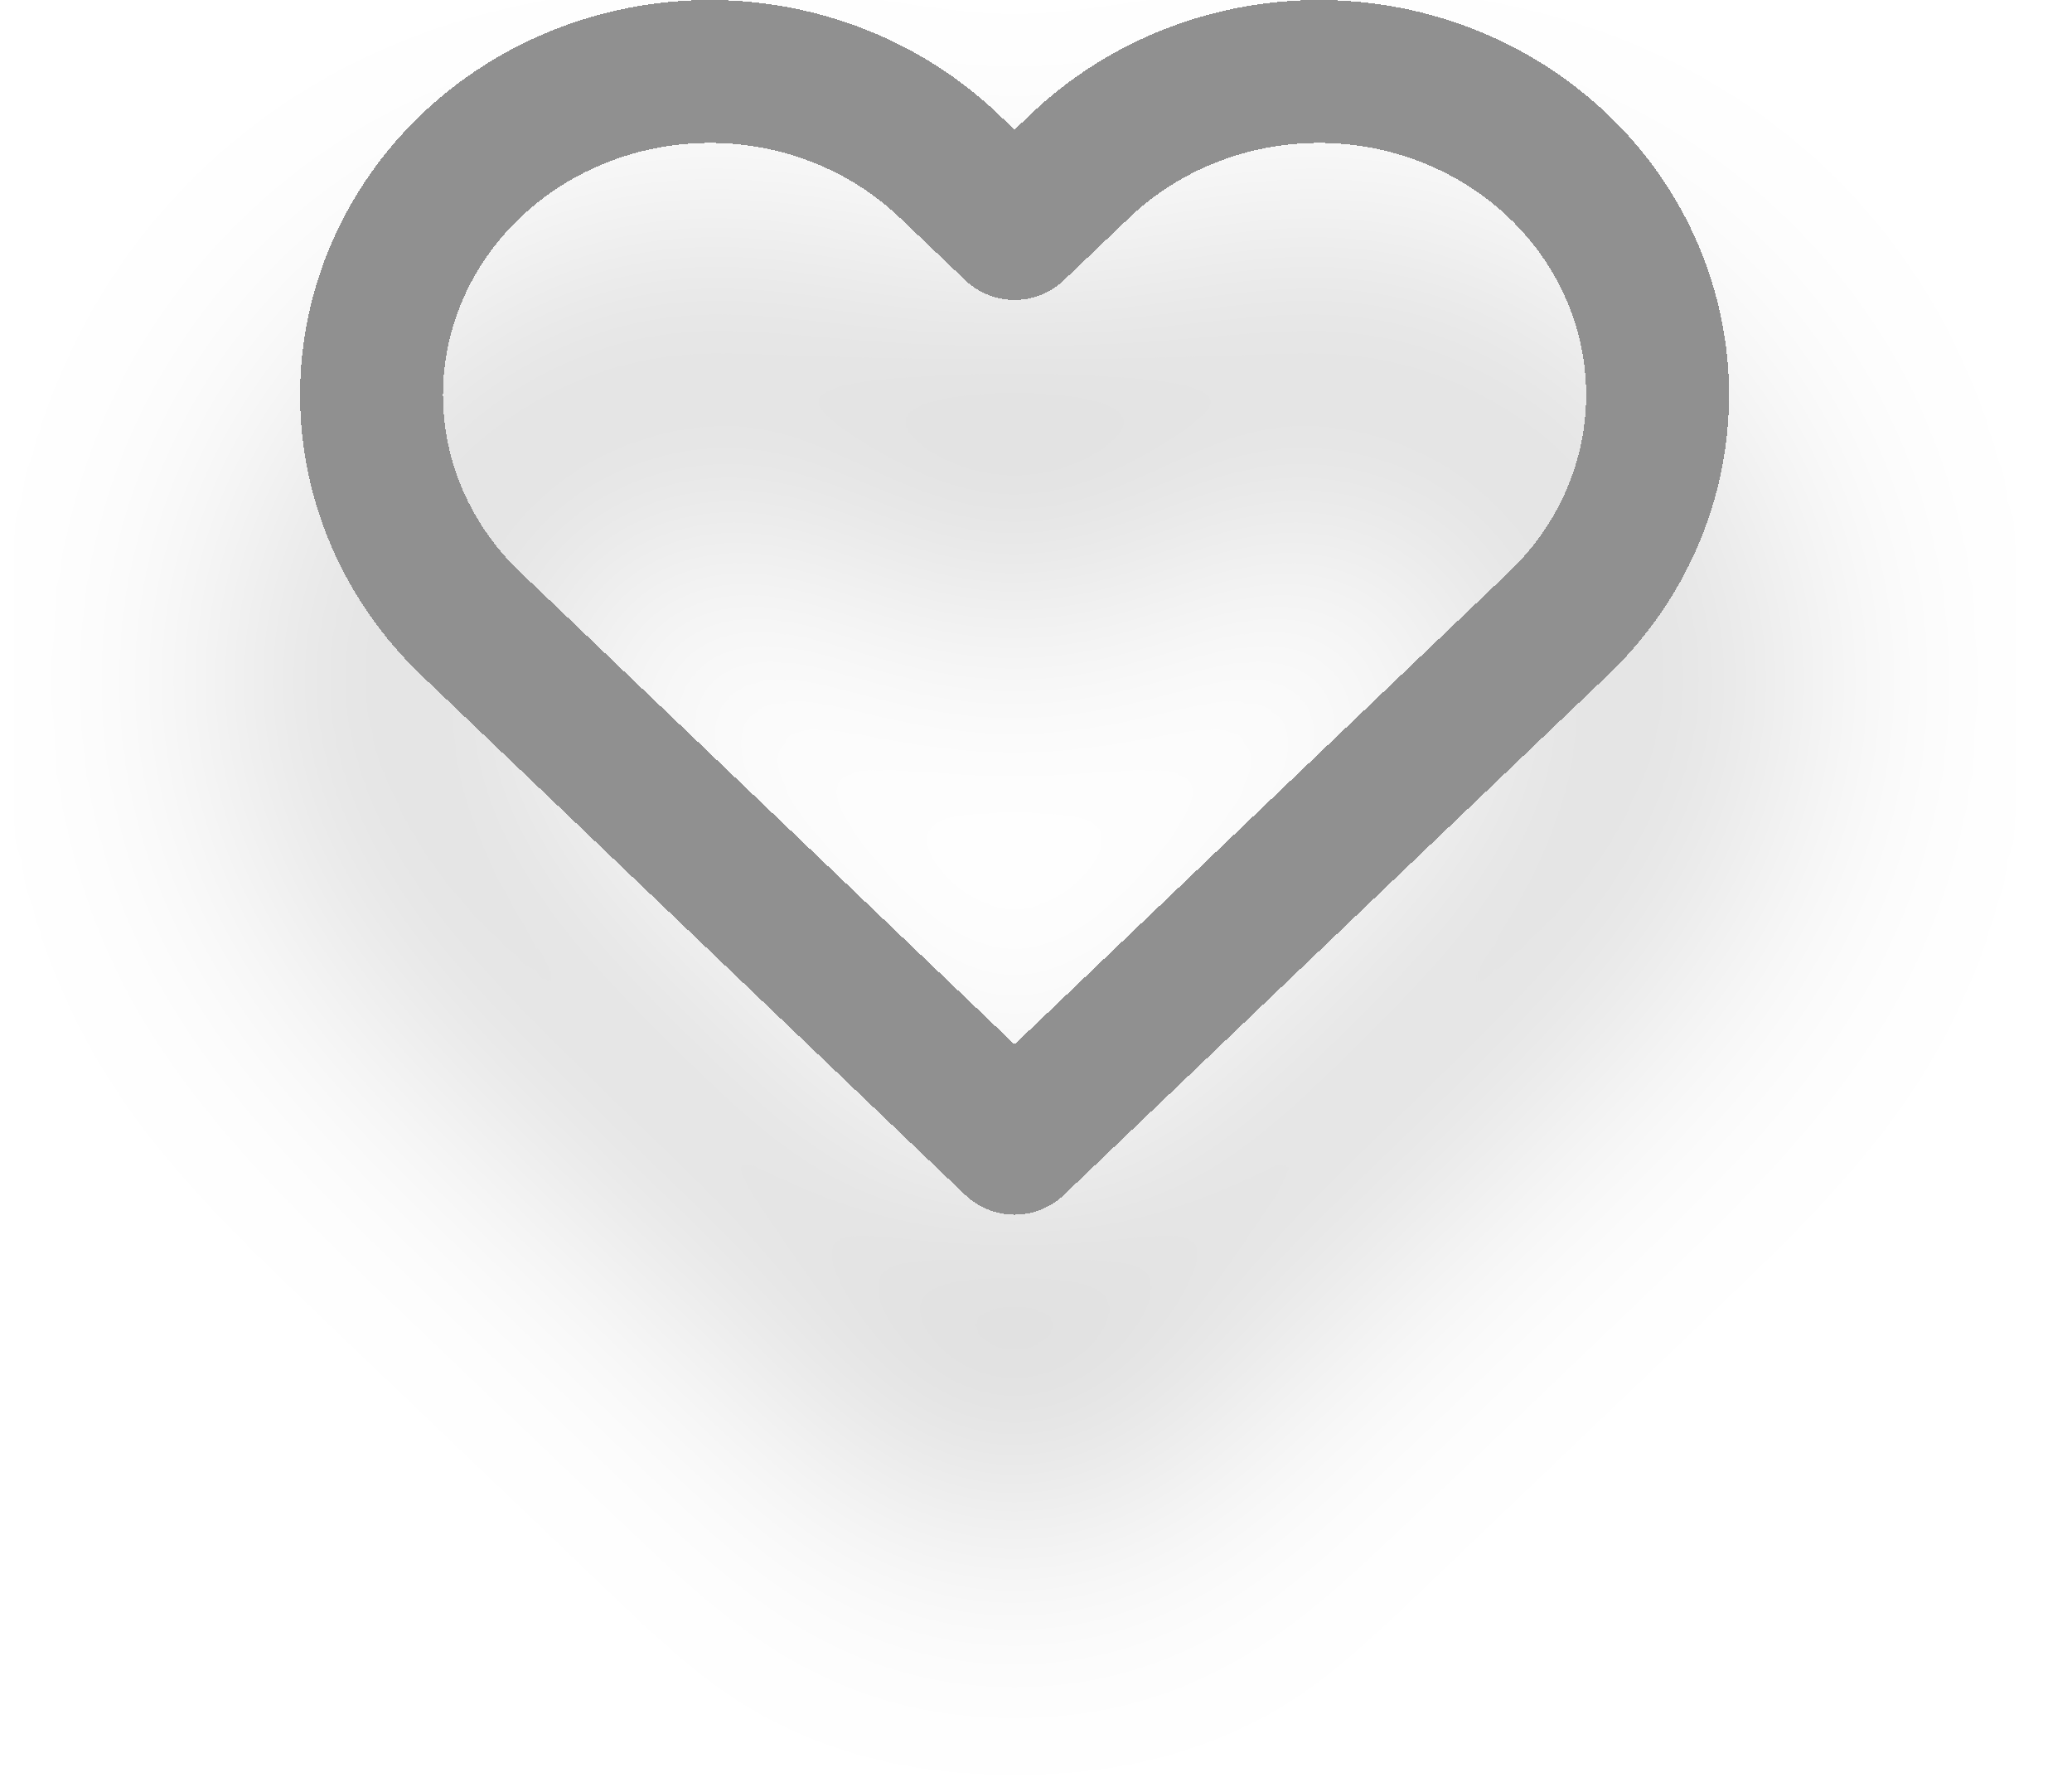
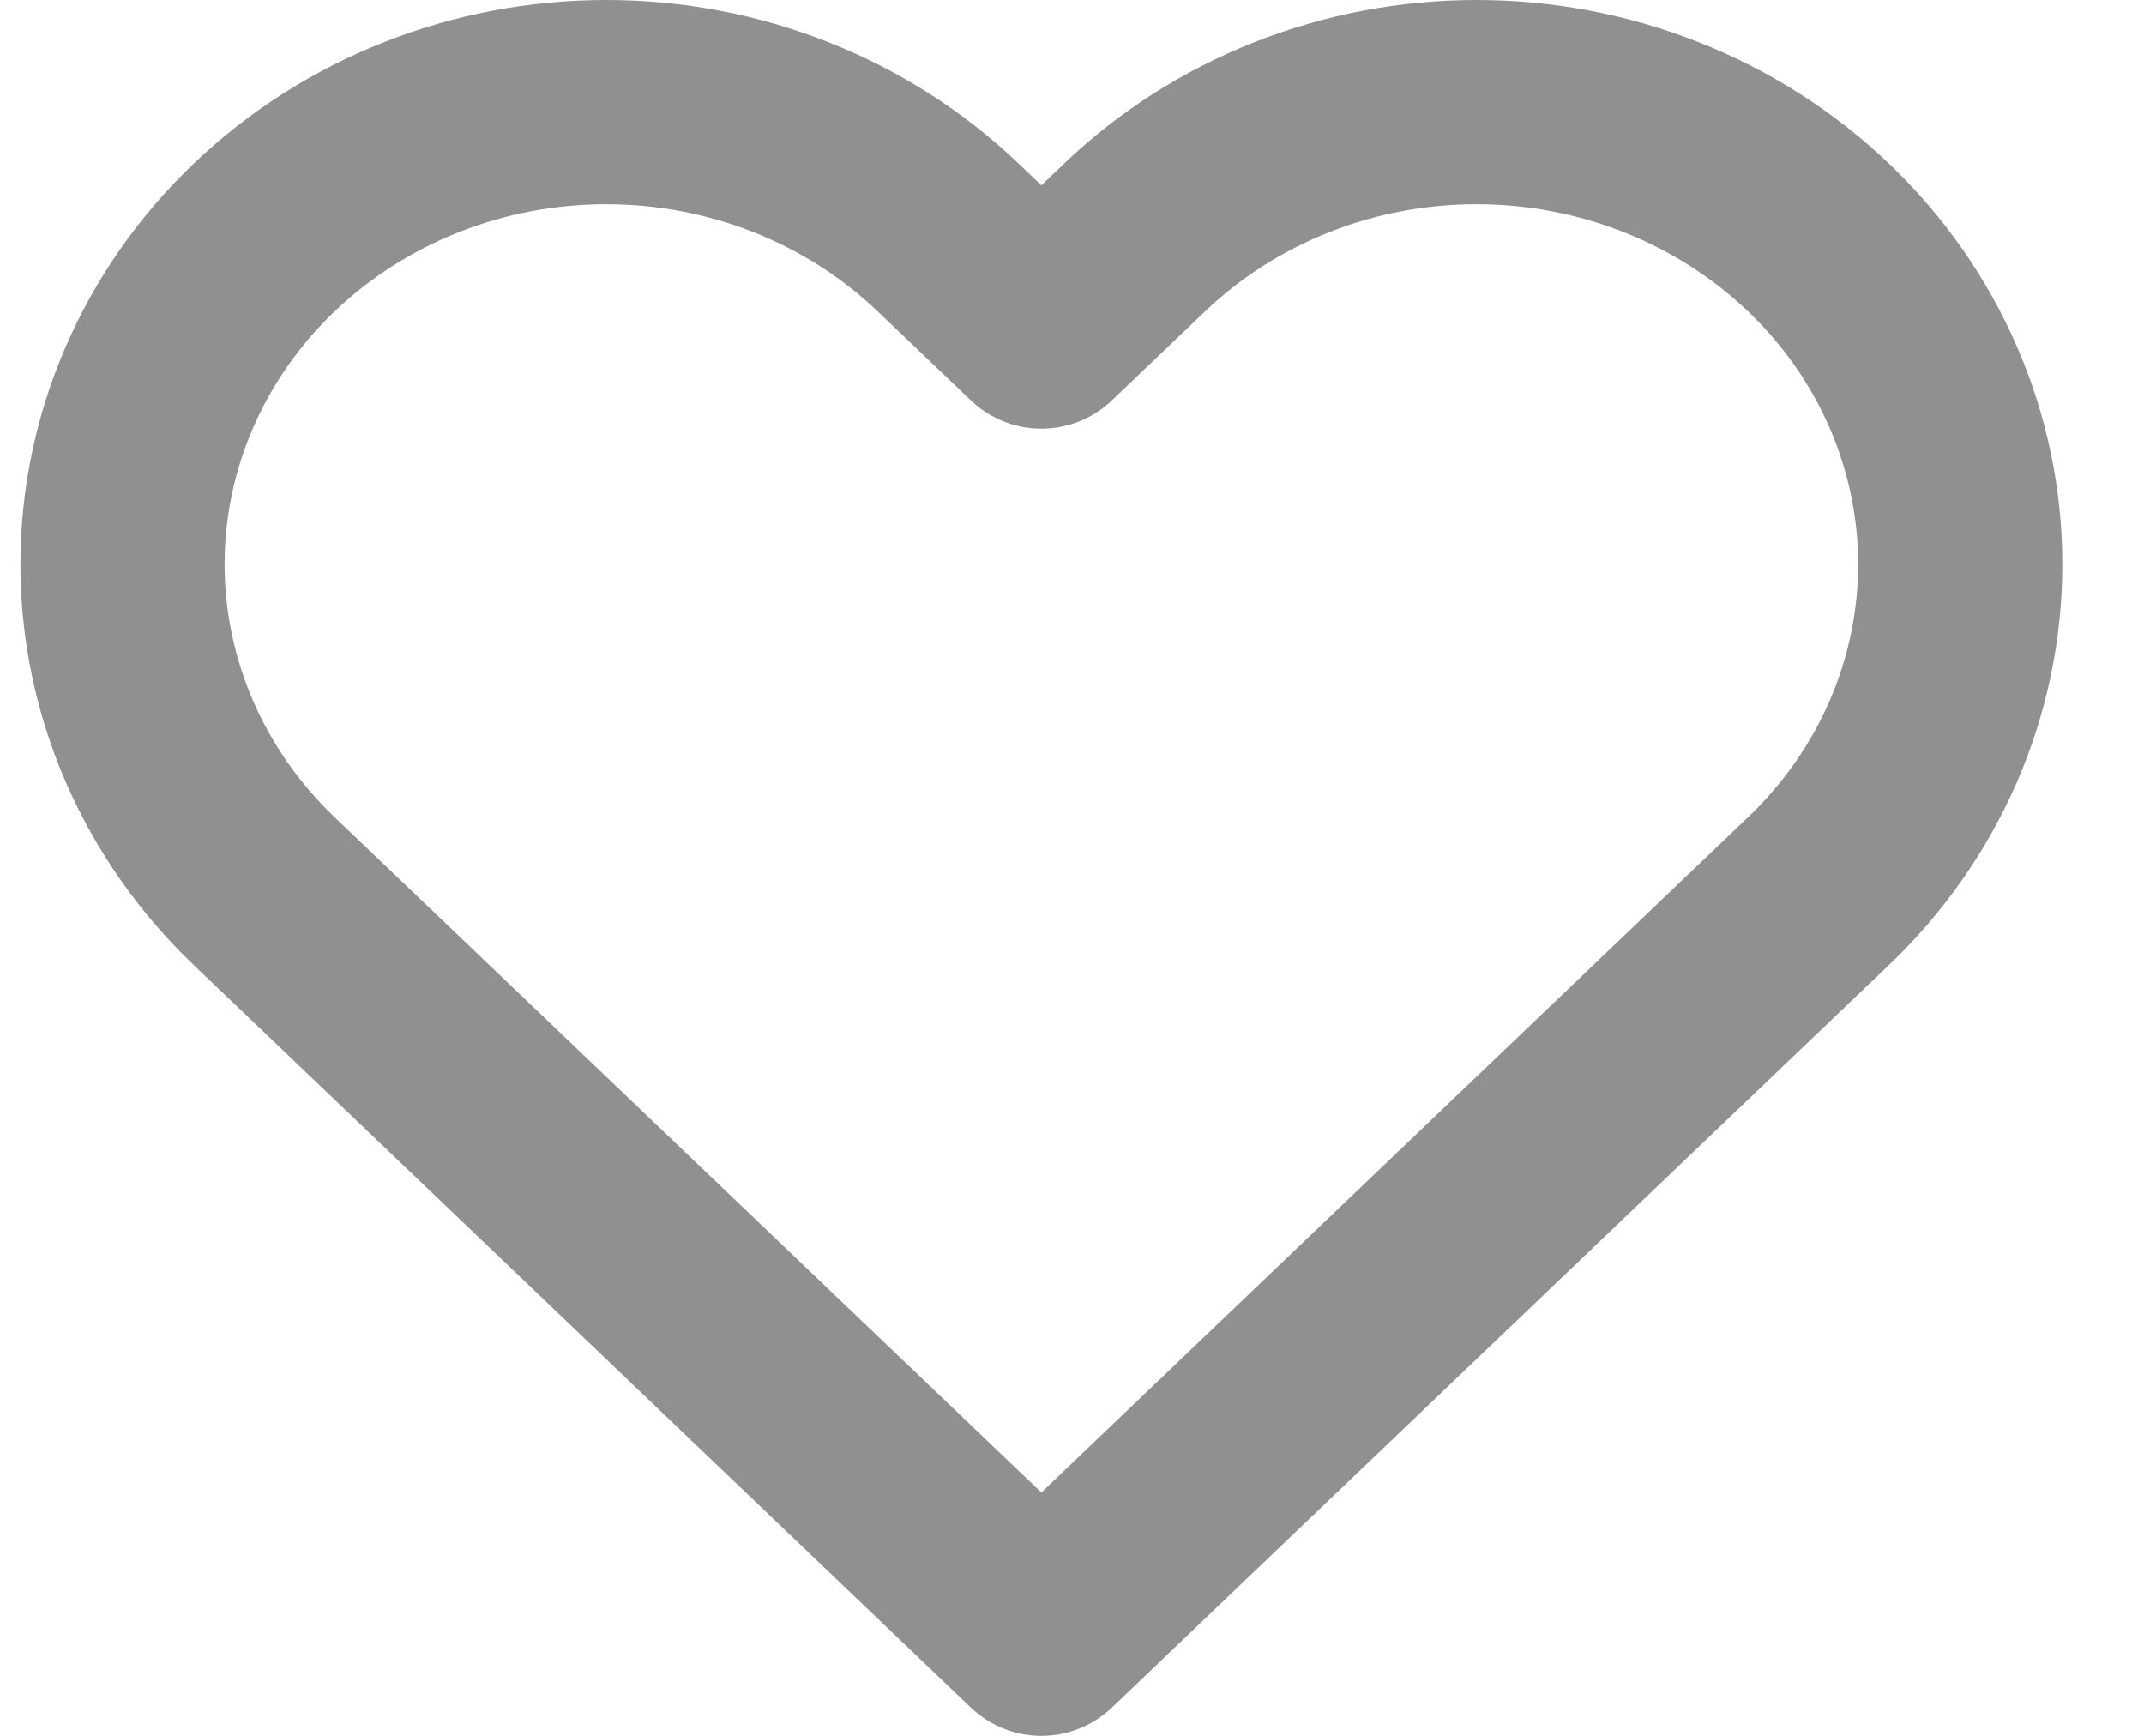
- <svg xmlns="http://www.w3.org/2000/svg" width="29" height="25" viewBox="0 0 29 25" fill="none">
-   <g filter="url(#filter0_d_1_65)">
-     <path d="M21.812 2.326C21.372 1.906 20.85 1.572 20.275 1.345C19.7 1.117 19.084 1 18.462 1C17.84 1 17.224 1.117 16.649 1.345C16.075 1.572 15.552 1.906 15.113 2.326L14.2 3.198L13.287 2.326C12.399 1.477 11.194 1 9.937 1C8.681 1 7.476 1.477 6.587 2.326C5.699 3.175 5.2 4.326 5.2 5.527C5.2 6.727 5.699 7.878 6.587 8.727L7.5 9.599L14.2 16L20.899 9.599L21.812 8.727C22.252 8.307 22.601 7.808 22.839 7.259C23.077 6.71 23.2 6.121 23.2 5.527C23.2 4.932 23.077 4.344 22.839 3.794C22.601 3.245 22.252 2.746 21.812 2.326Z" stroke="#909090" stroke-width="2" stroke-linecap="round" stroke-linejoin="round" shape-rendering="crispEdges" />
-   </g>
-   <defs>
-     <filter id="filter0_d_1_65" x="0.2" y="0" width="28" height="25" filterUnits="userSpaceOnUse" color-interpolation-filters="sRGB">
-       <feFlood flood-opacity="0" result="BackgroundImageFix" />
-       <feColorMatrix in="SourceAlpha" type="matrix" values="0 0 0 0 0 0 0 0 0 0 0 0 0 0 0 0 0 0 127 0" result="hardAlpha" />
-       <feOffset dy="4" />
-       <feGaussianBlur stdDeviation="2" />
-       <feComposite in2="hardAlpha" operator="out" />
-       <feColorMatrix type="matrix" values="0 0 0 0 0 0 0 0 0 0 0 0 0 0 0 0 0 0 0.25 0" />
-       <feBlend mode="normal" in2="BackgroundImageFix" result="effect1_dropShadow_1_65" />
-       <feBlend mode="normal" in="SourceGraphic" in2="effect1_dropShadow_1_65" result="shape" />
-     </filter>
-   </defs>
+ <svg xmlns="http://www.w3.org/2000/svg" width="21" height="17" viewBox="0 0 21 17" fill="none">
+   <path d="M17.812 2.326C17.372 1.906 16.85 1.572 16.275 1.345C15.7 1.117 15.084 1 14.462 1C13.84 1 13.224 1.117 12.649 1.345C12.075 1.572 11.552 1.906 11.113 2.326L10.2 3.198L9.287 2.326C8.399 1.477 7.194 1 5.937 1C4.681 1 3.476 1.477 2.587 2.326C1.699 3.175 1.2 4.326 1.2 5.527C1.2 6.727 1.699 7.878 2.587 8.727L3.5 9.599L10.2 16L16.899 9.599L17.812 8.727C18.252 8.307 18.601 7.808 18.839 7.259C19.077 6.71 19.2 6.121 19.2 5.527C19.2 4.932 19.077 4.344 18.839 3.794C18.601 3.245 18.252 2.746 17.812 2.326Z" stroke="#909090" stroke-width="2" stroke-linecap="round" stroke-linejoin="round" />
</svg>
